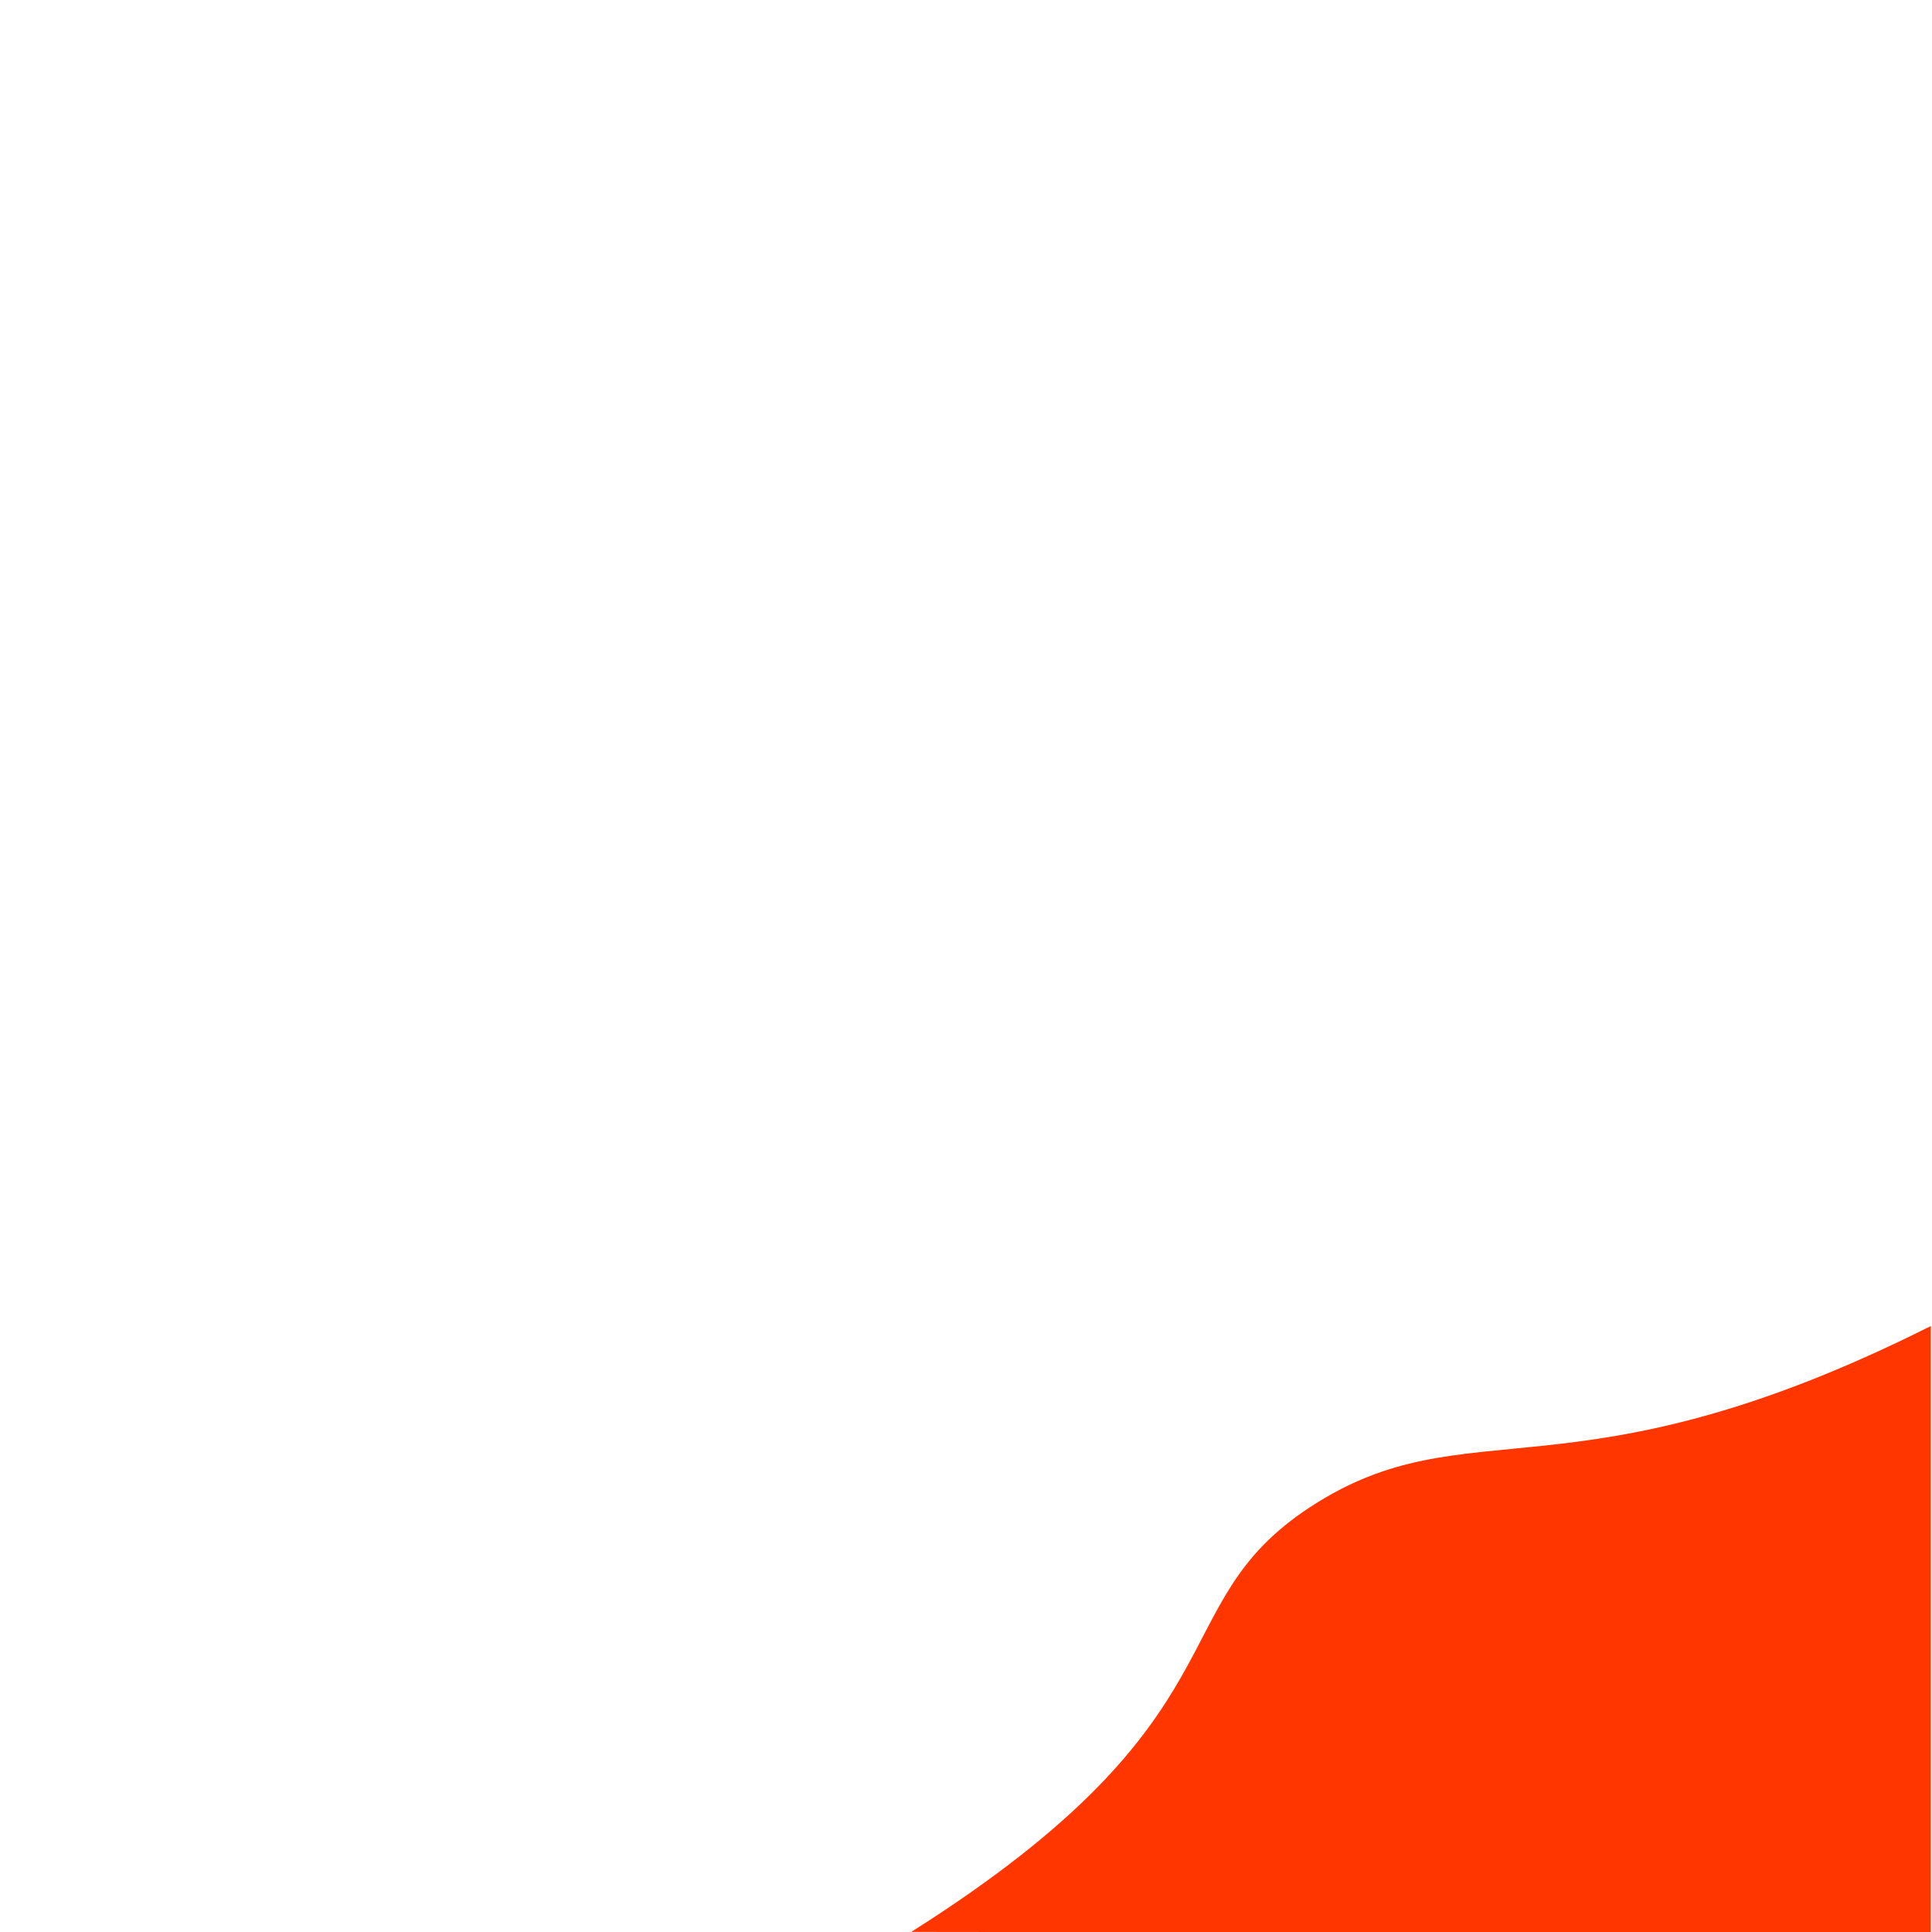
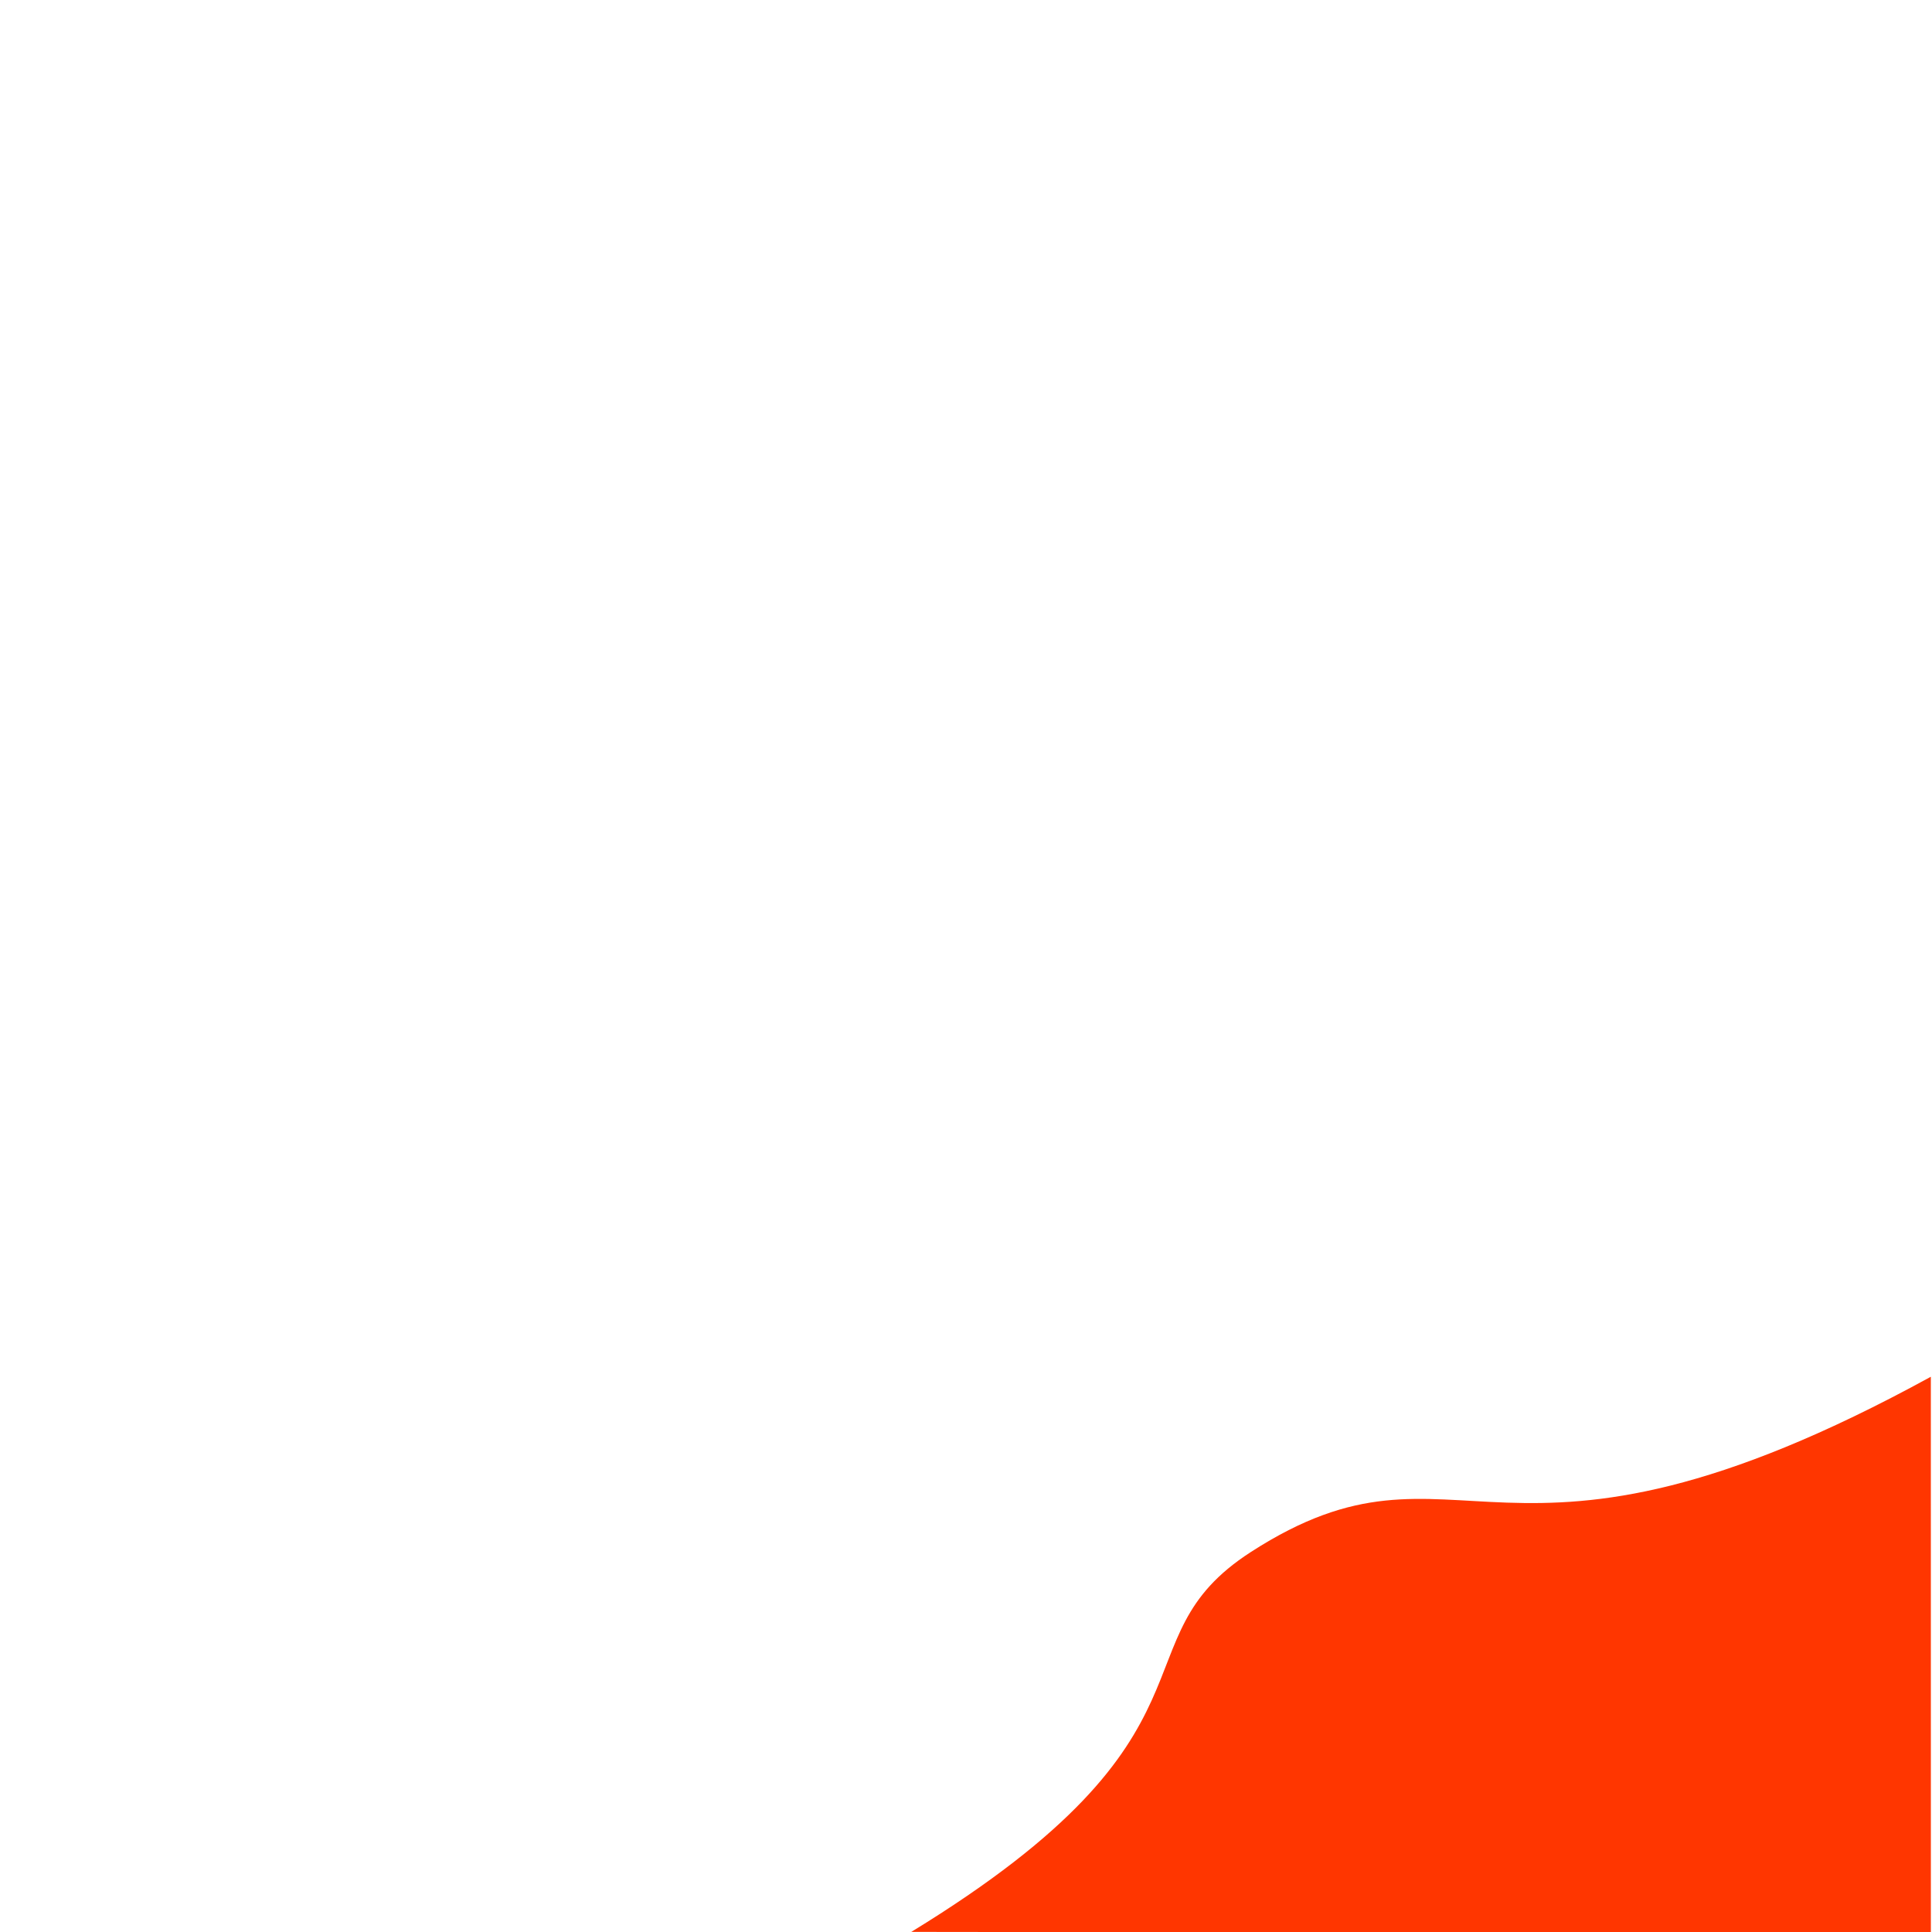
<svg xmlns="http://www.w3.org/2000/svg" version="1.1" x="0px" y="0px" viewBox="0 0 1024 1024" style="enable-background:new 0 0 1024 1024;" xml:space="preserve">
  <g>
</g>
  <g id="Peel">
-     <path style="fill:#FF3600;" d="M1023.401,702.812c0,255.67,0,321.801,0,321.801L483,1023.943   c180.896-114.319,131-172.471,211.311-225.095   C778.346,743.784,832.127,798.848,1023.401,702.812z" />
+     <path style="fill:#FF3600;" d="M1023.384,729.709c0,255.67,0.018,294.905,0.018,294.905   L483,1023.943C655.994,918.164,589.665,869.882,663.033,822.562   C775.034,750.326,792.779,856.057,1023.384,729.709z" />
  </g>
</svg>
